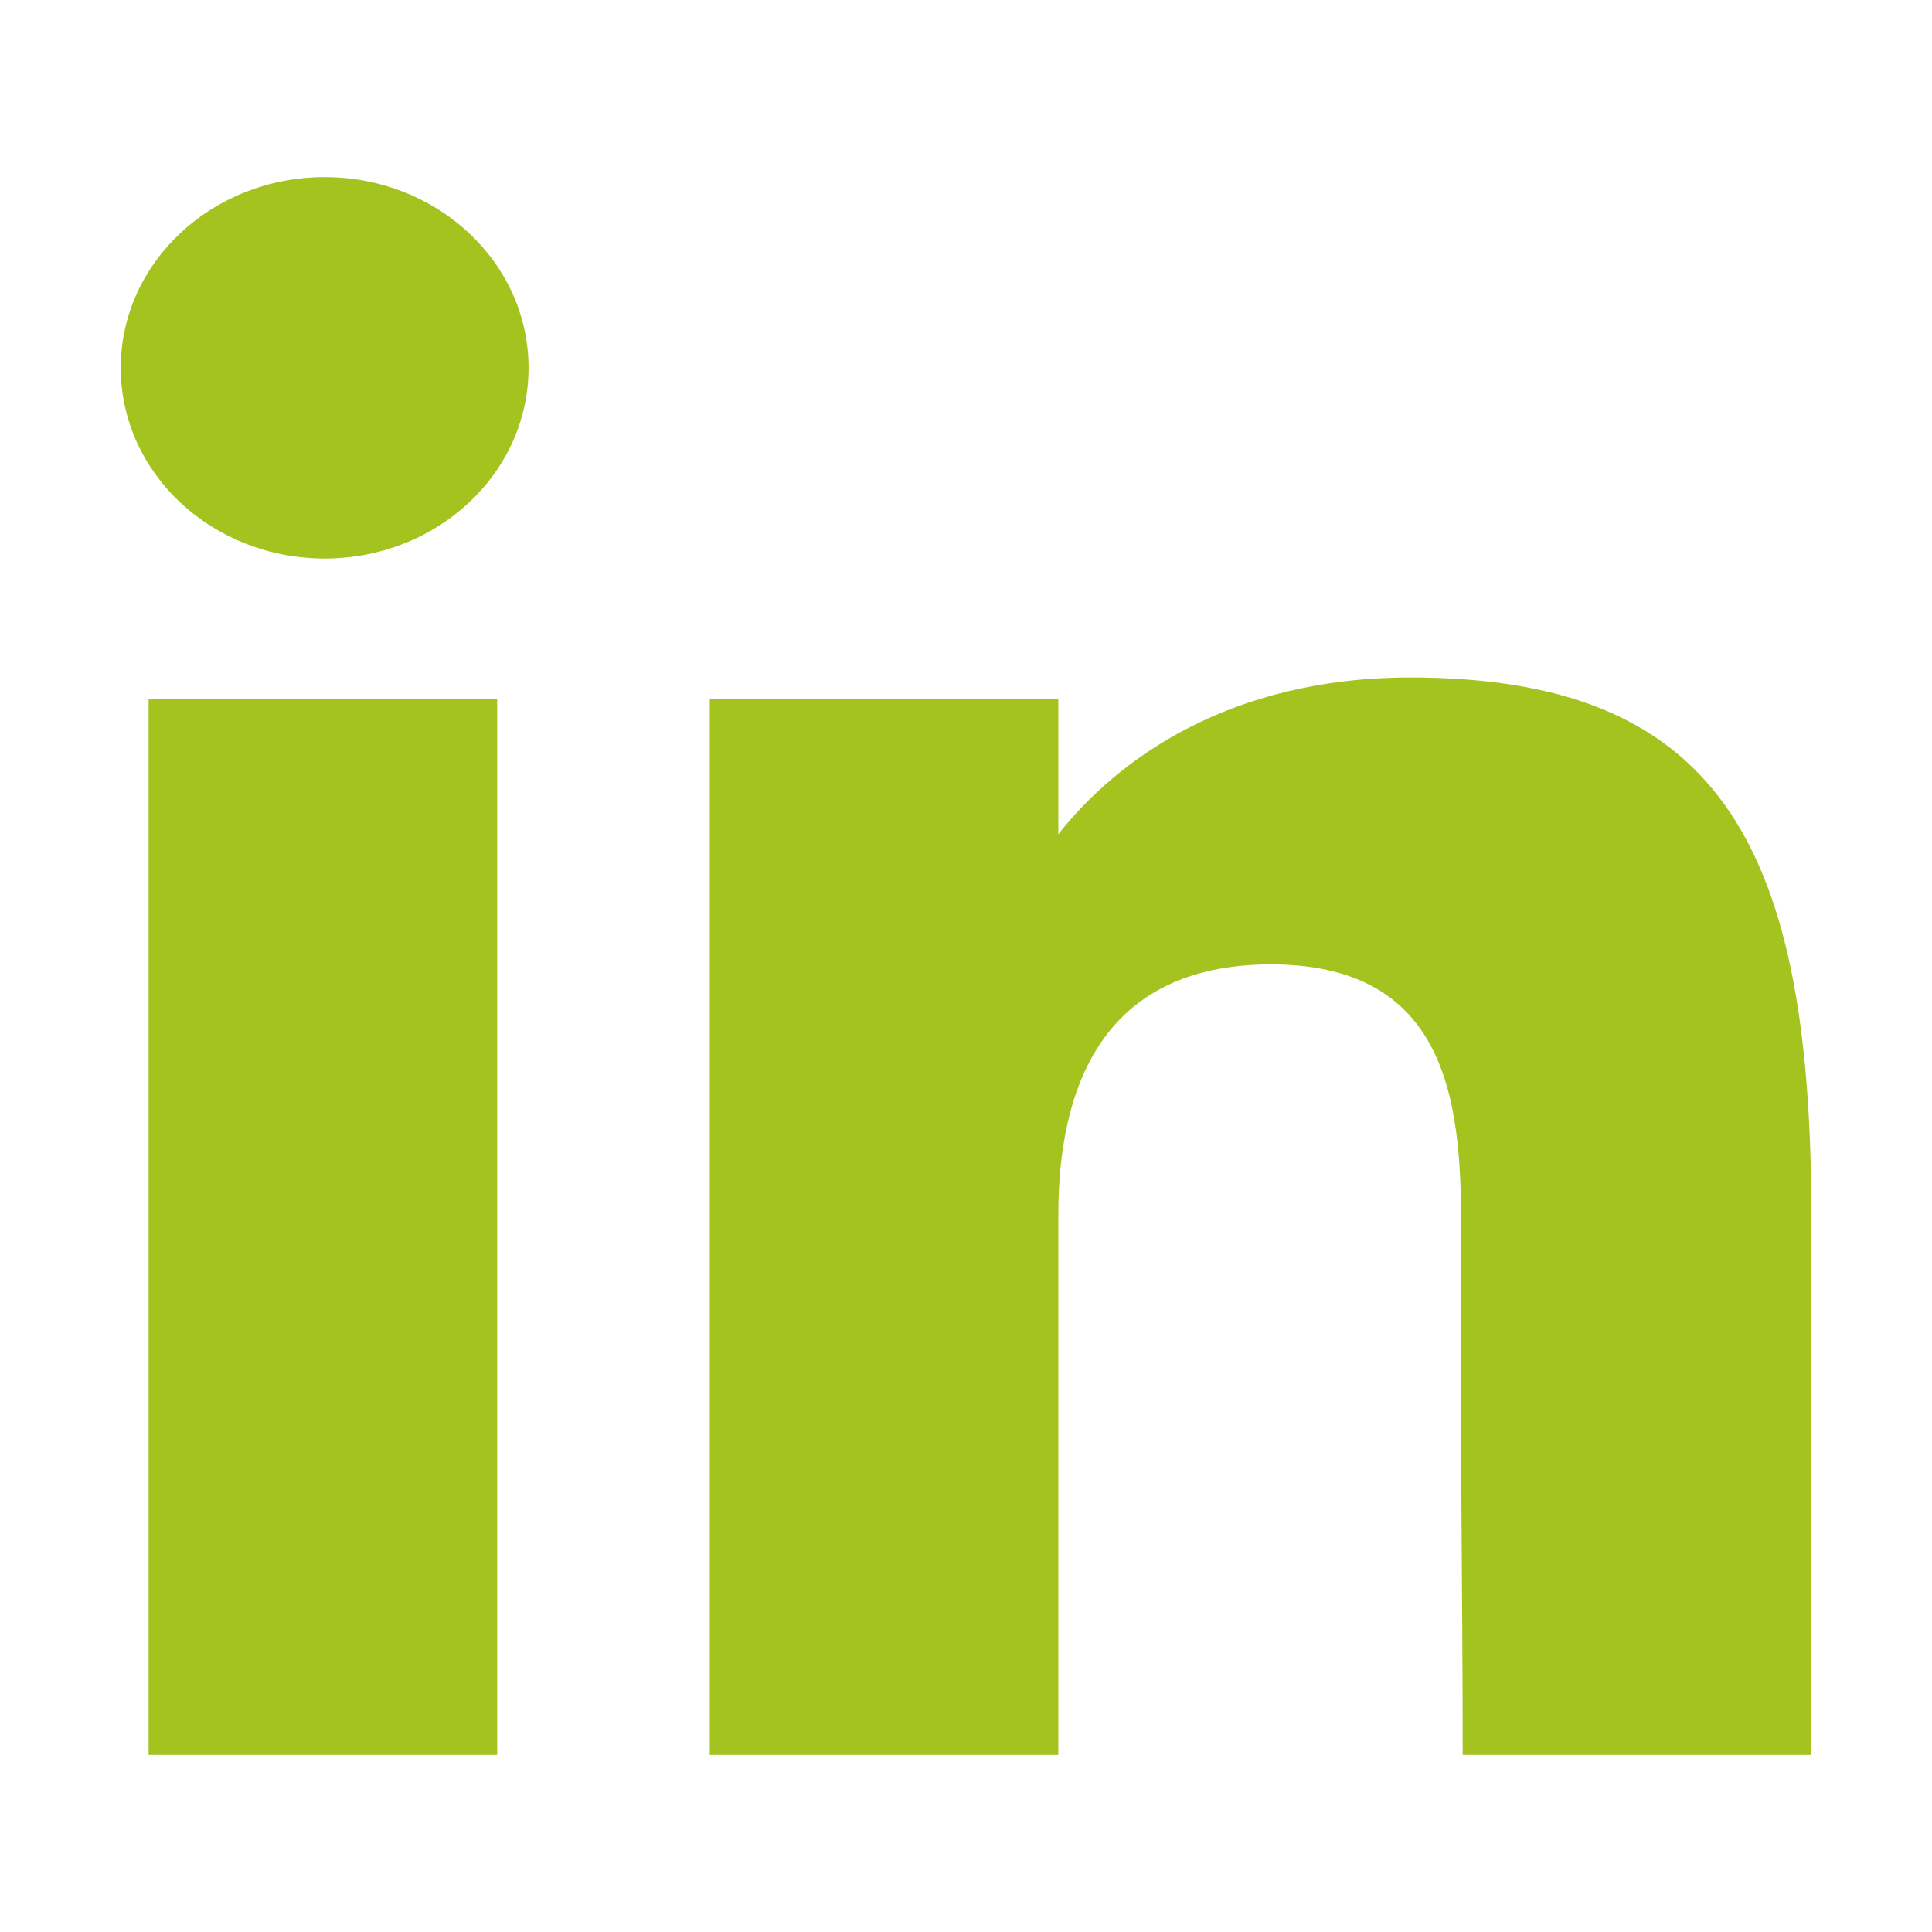
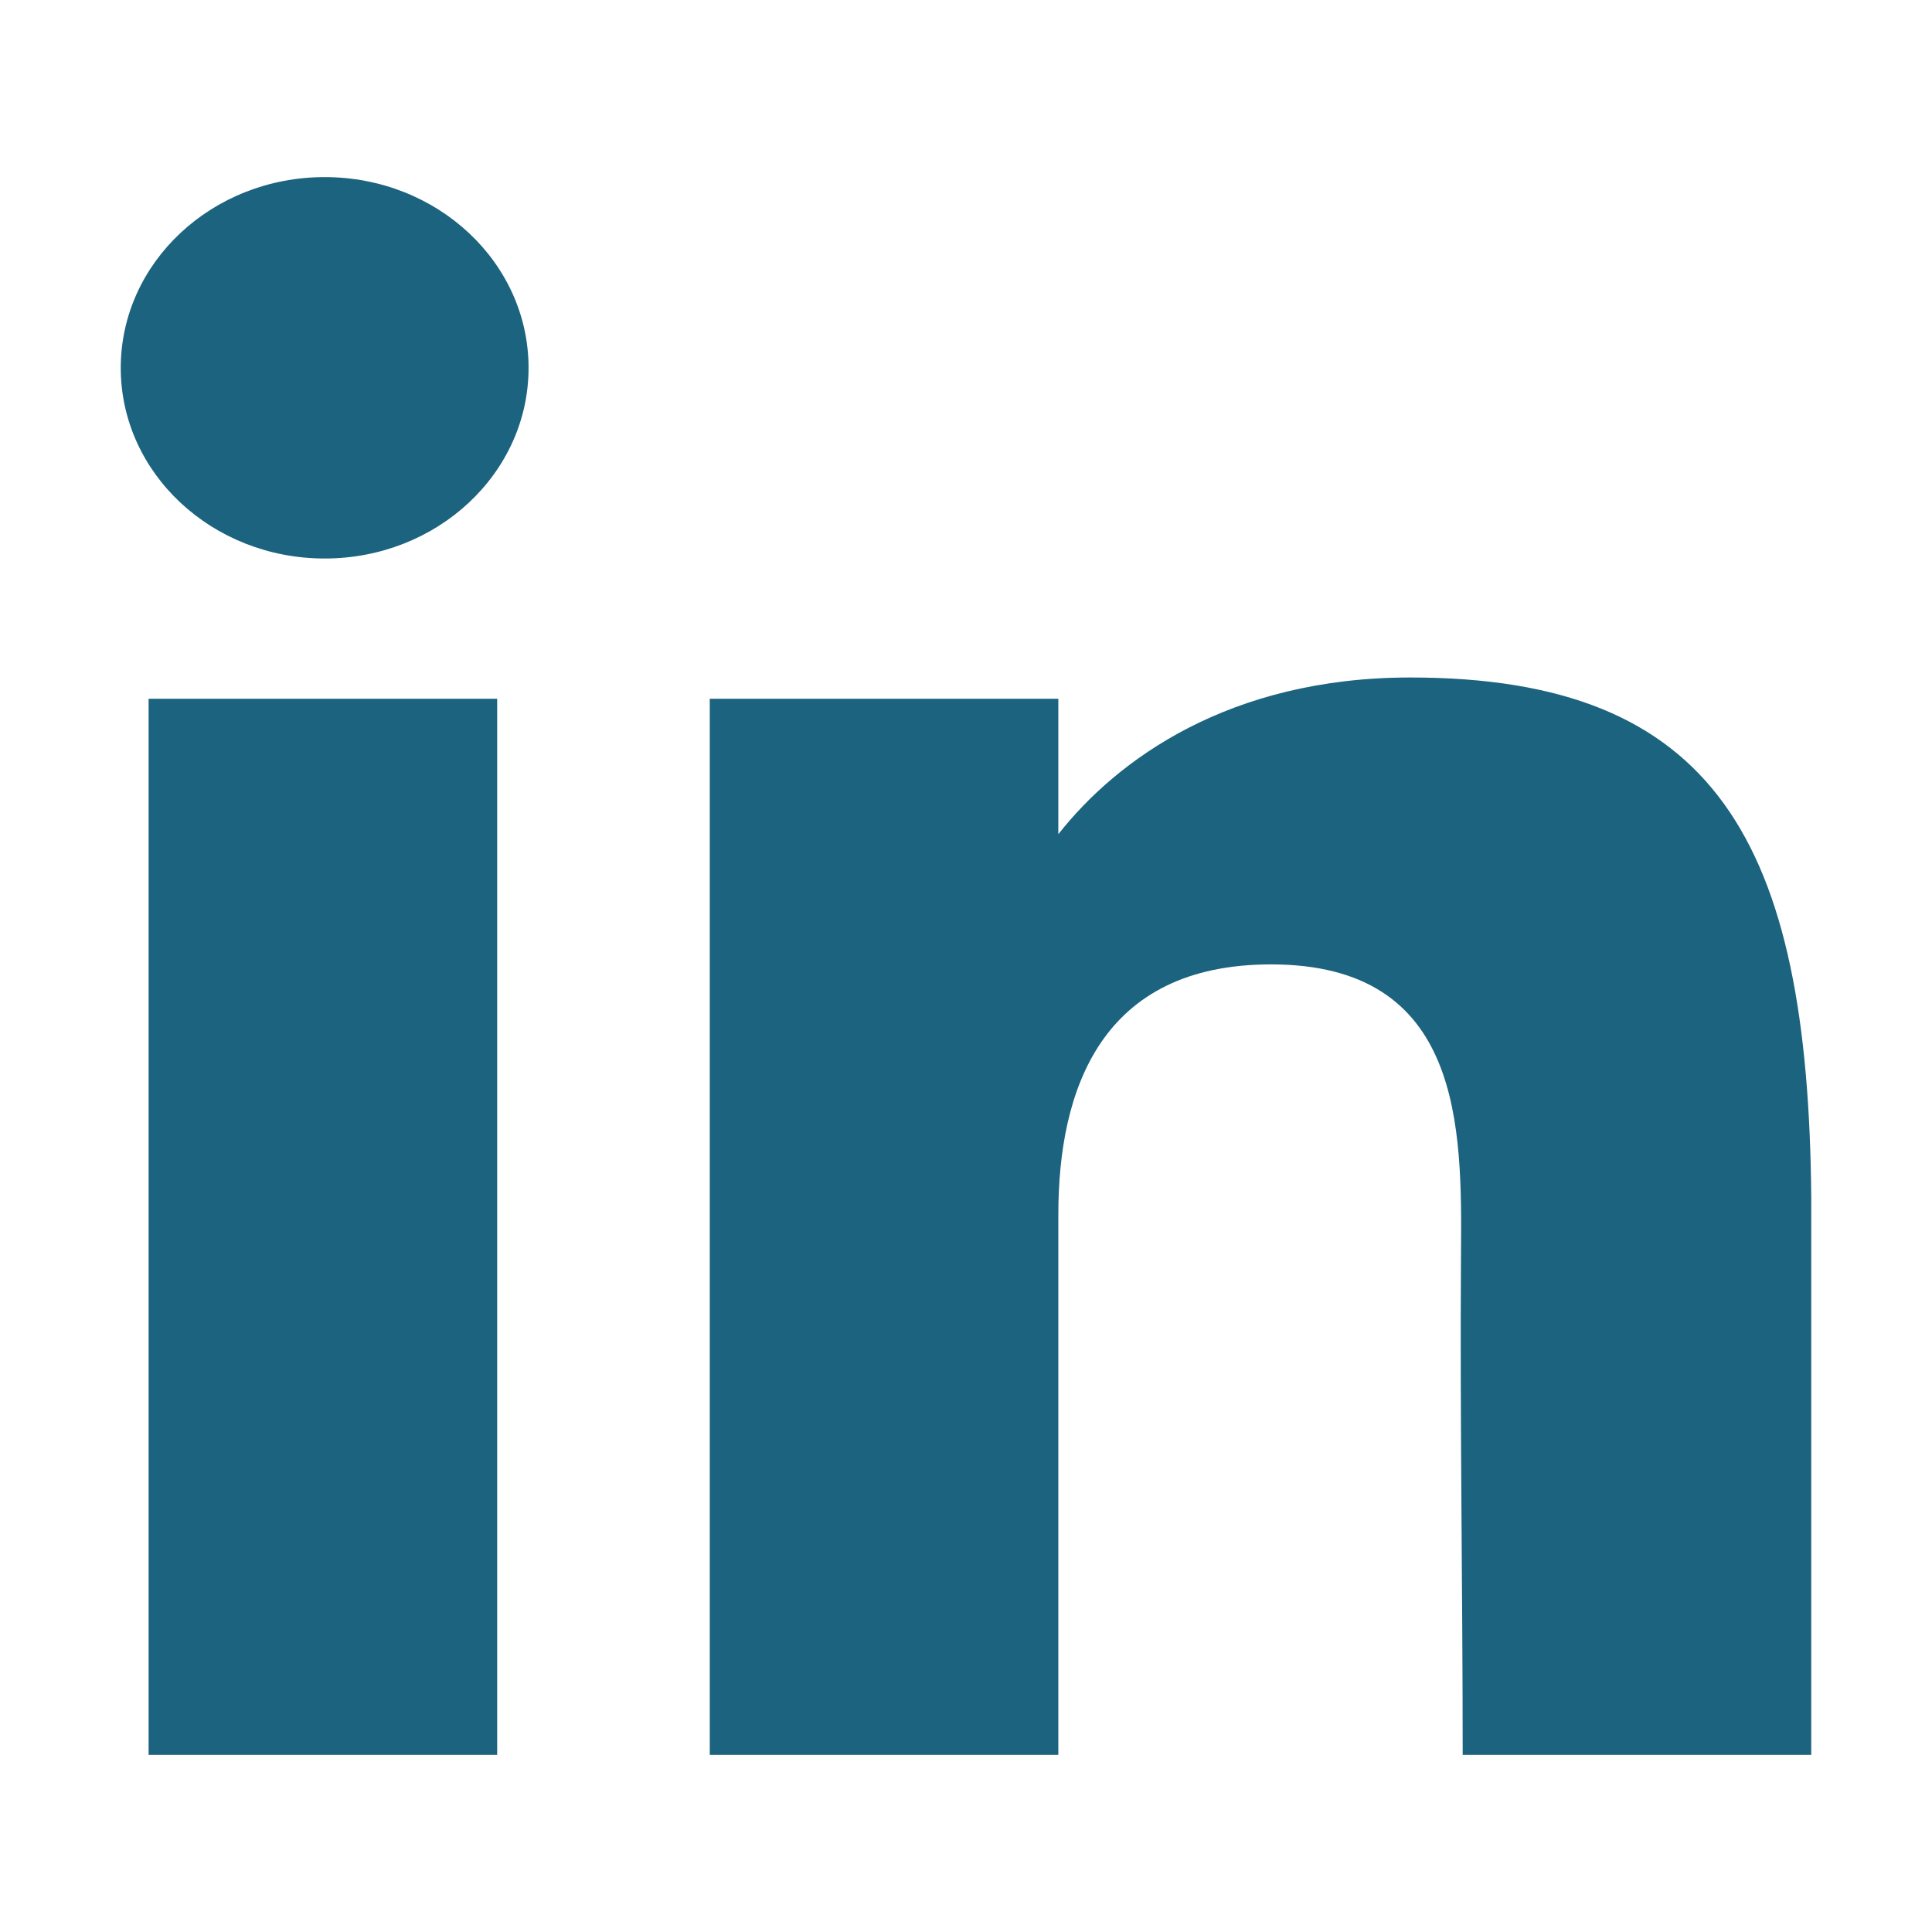
<svg xmlns="http://www.w3.org/2000/svg" width="24" height="24" fill="none">
-   <path d="M6.566 4.57c0 1.308-1.134 2.368-2.533 2.368S1.5 5.878 1.5 4.57c0-1.309 1.134-2.37 2.533-2.37s2.533 1.06 2.533 2.37Zm-4.72 4.11h4.33V21.8h-4.33V8.68Zm11.301 0h-4.33V21.8h4.33v-6.713c0-1.55.53-3.107 2.642-3.107 2.386 0 2.372 2.028 2.36 3.6-.014 2.054.021 4.15.021 6.22h4.33v-6.925c-.037-4.421-1.189-6.459-4.98-6.459-2.25 0-3.646 1.022-4.373 1.947V8.68Z" fill="#A4C31F" />
+   <path d="M6.566 4.57c0 1.308-1.134 2.368-2.533 2.368S1.5 5.878 1.5 4.57c0-1.309 1.134-2.37 2.533-2.37s2.533 1.06 2.533 2.37Zm-4.72 4.11h4.33V21.8h-4.33V8.68Zm11.301 0h-4.33V21.8h4.33v-6.713c0-1.55.53-3.107 2.642-3.107 2.386 0 2.372 2.028 2.36 3.6-.014 2.054.021 4.15.021 6.22h4.33v-6.925c-.037-4.421-1.189-6.459-4.98-6.459-2.25 0-3.646 1.022-4.373 1.947V8.68Z" fill="#1C637F" />
</svg>
